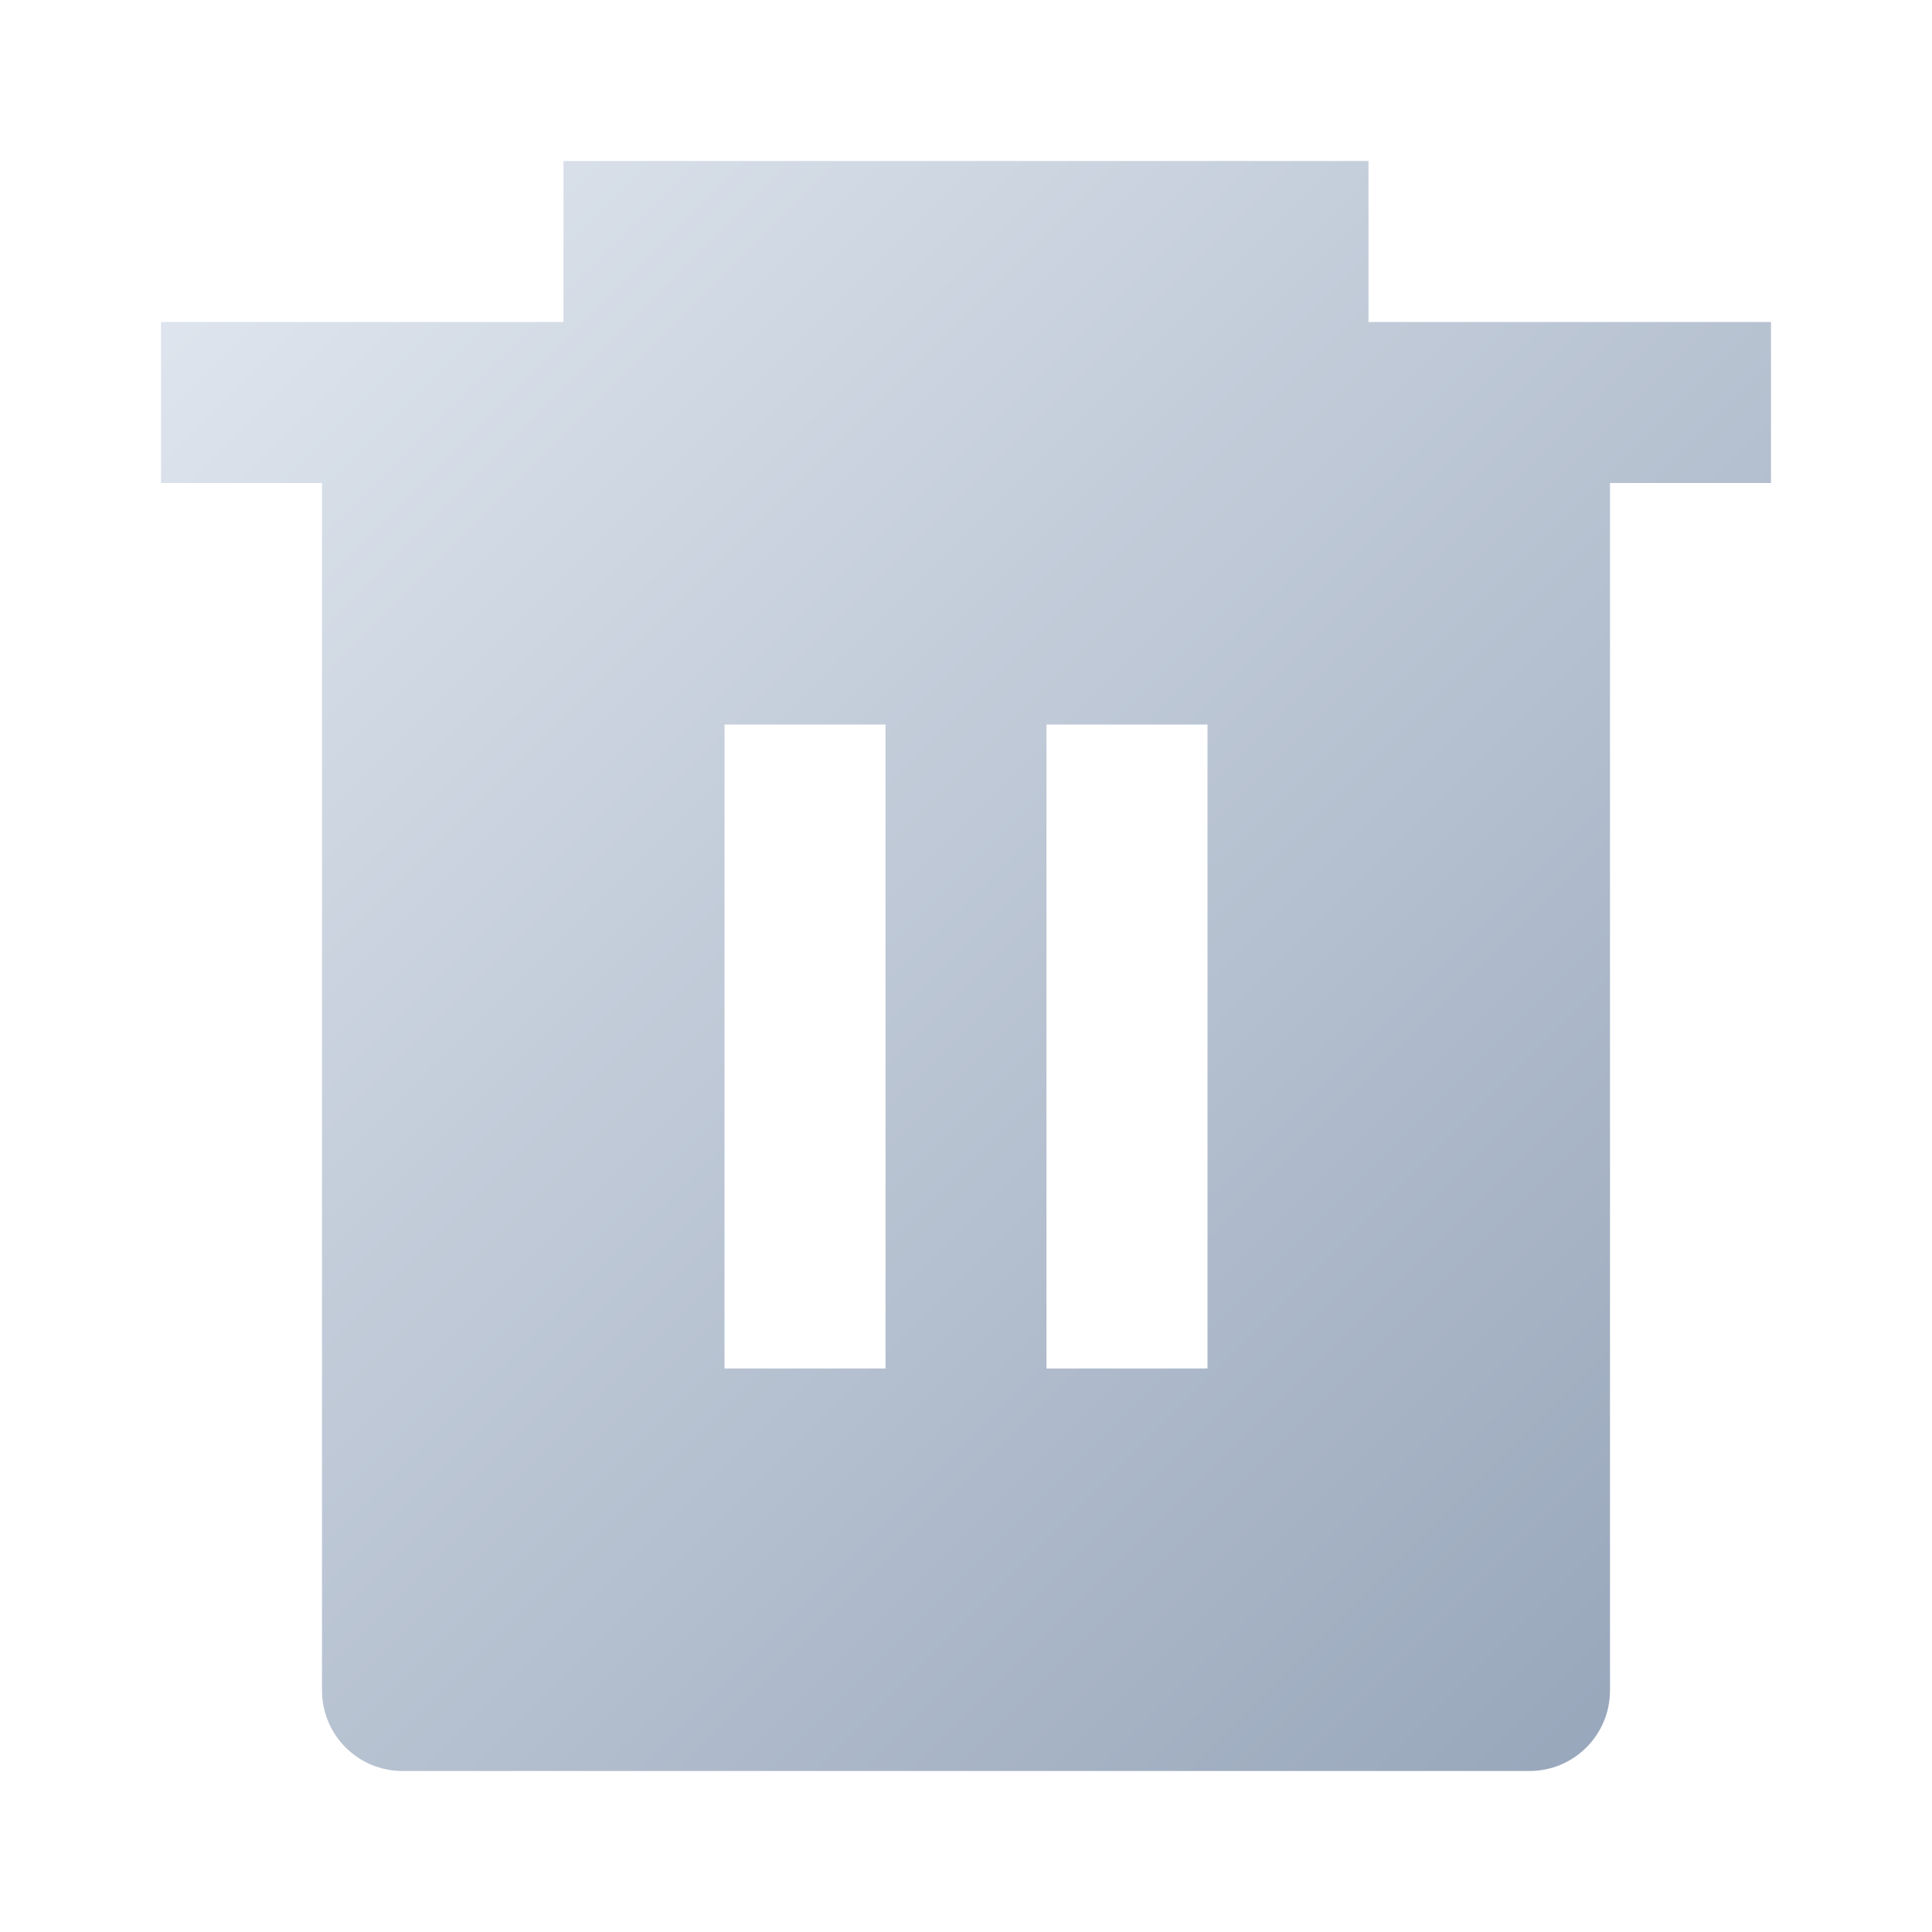
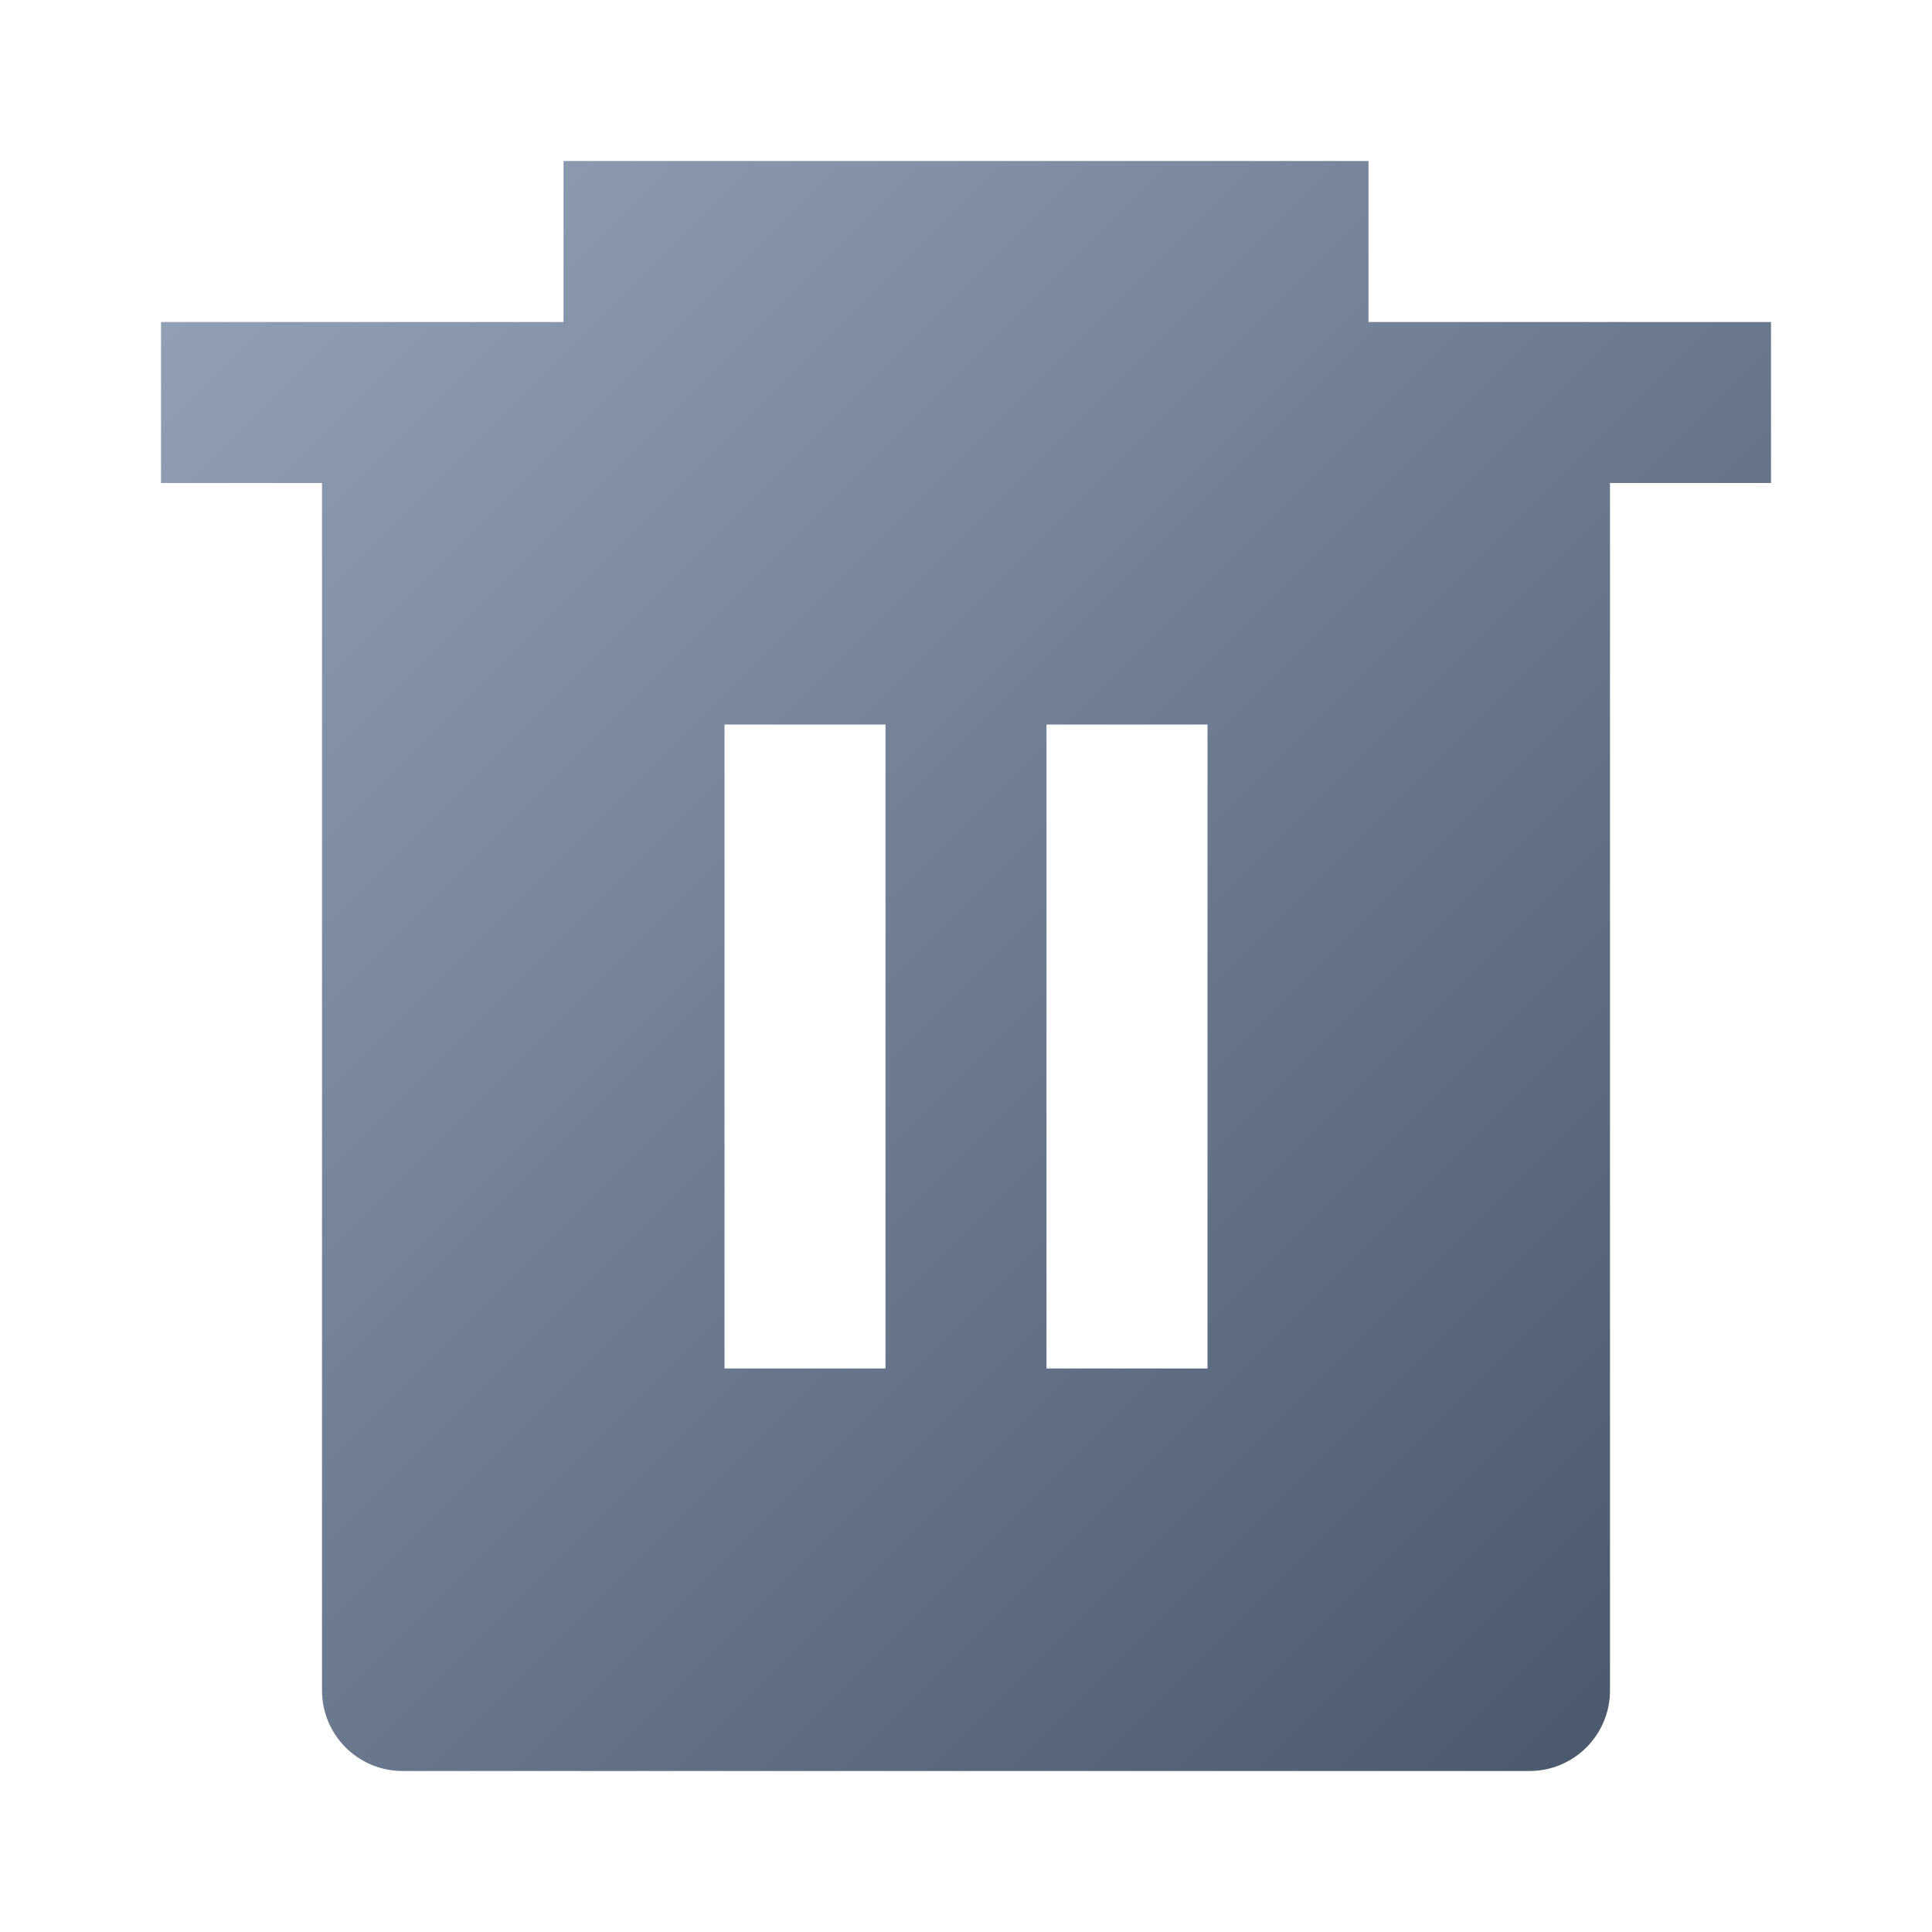
<svg xmlns="http://www.w3.org/2000/svg" viewBox="0 0 24 24" width="24" height="24">
  <defs>
    <linearGradient id="ri_trash" x1="2" y1="2" x2="22" y2="22" gradientUnits="userSpaceOnUse">
-       <stop stop-color="#e2e8f0" />
-       <stop offset="1" stop-color="#94a3b8" />
+       <stop stop-color="#94a3b8" />
+       <stop offset="1" stop-color="#475569" />
    </linearGradient>
  </defs>
  <g fill="none">
    <path fill="url(#ri_trash)" d="M17 4H22V6H20V21C20 21.552 19.552 22 19 22H5C4.448 22 4 21.552 4 21V6H2V4H7V2H17V4ZM9 9V17H11V9H9ZM13 9V17H15V9H13Z" />
  </g>
</svg>
